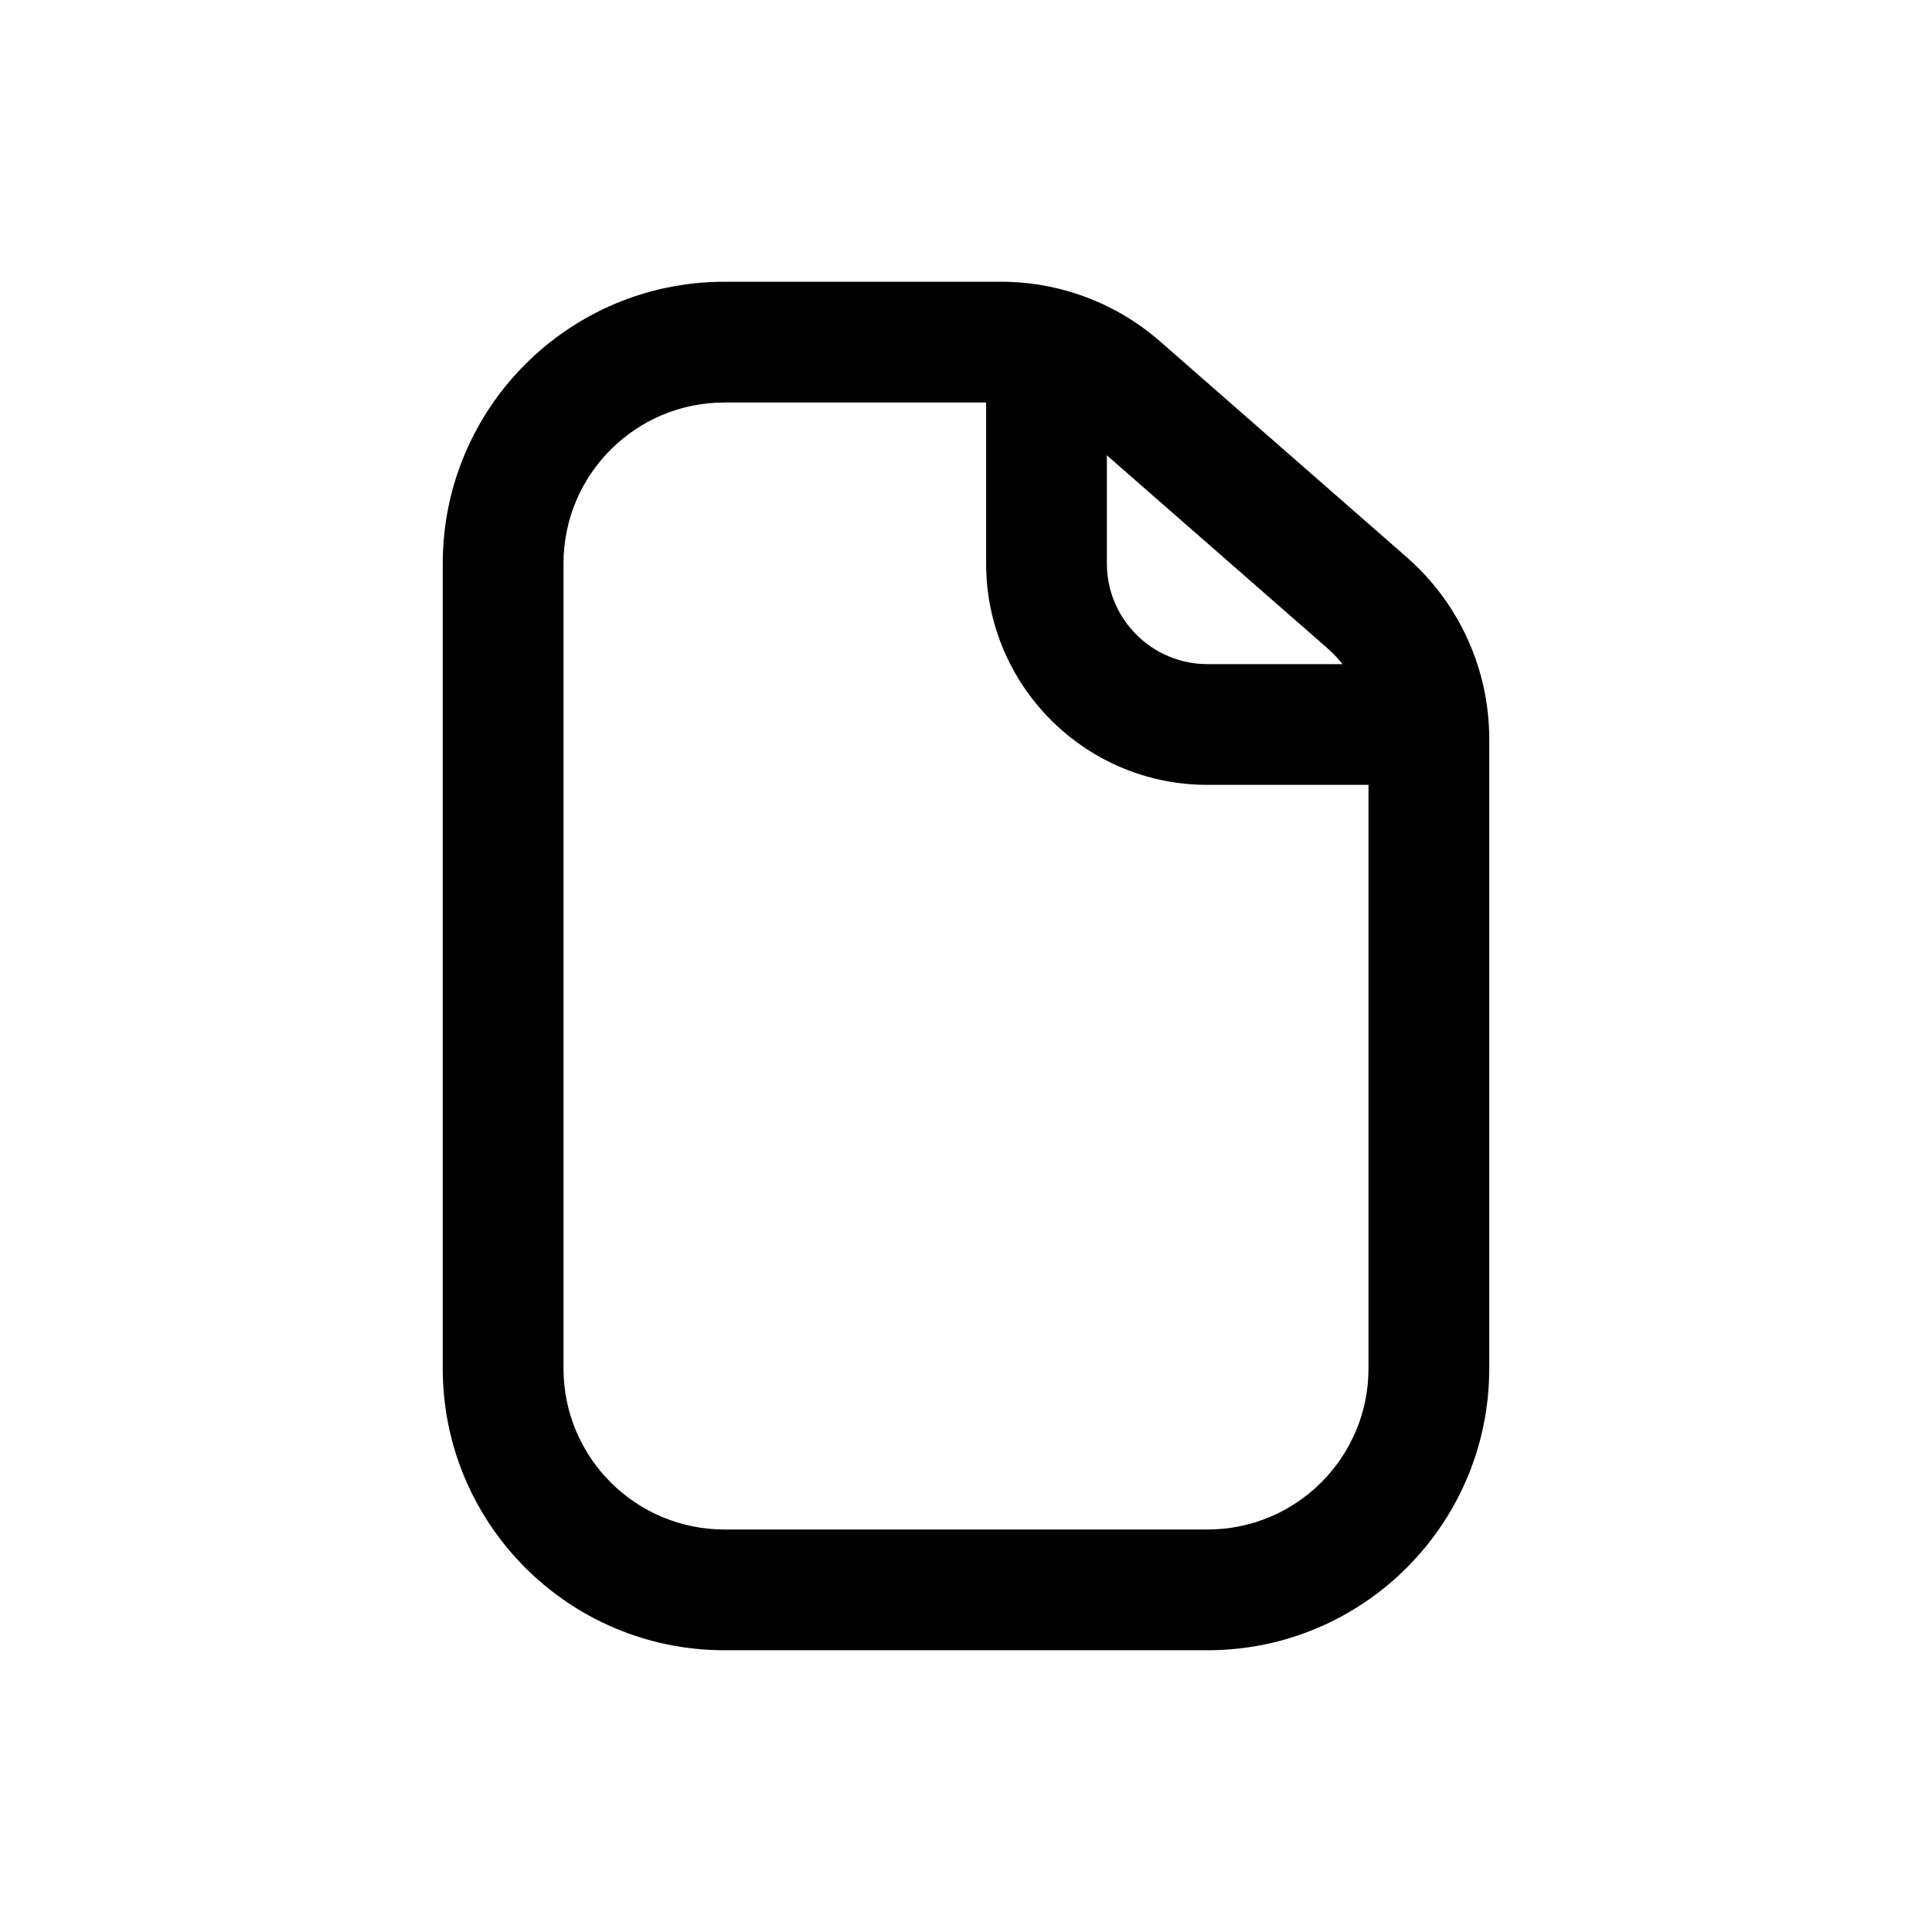
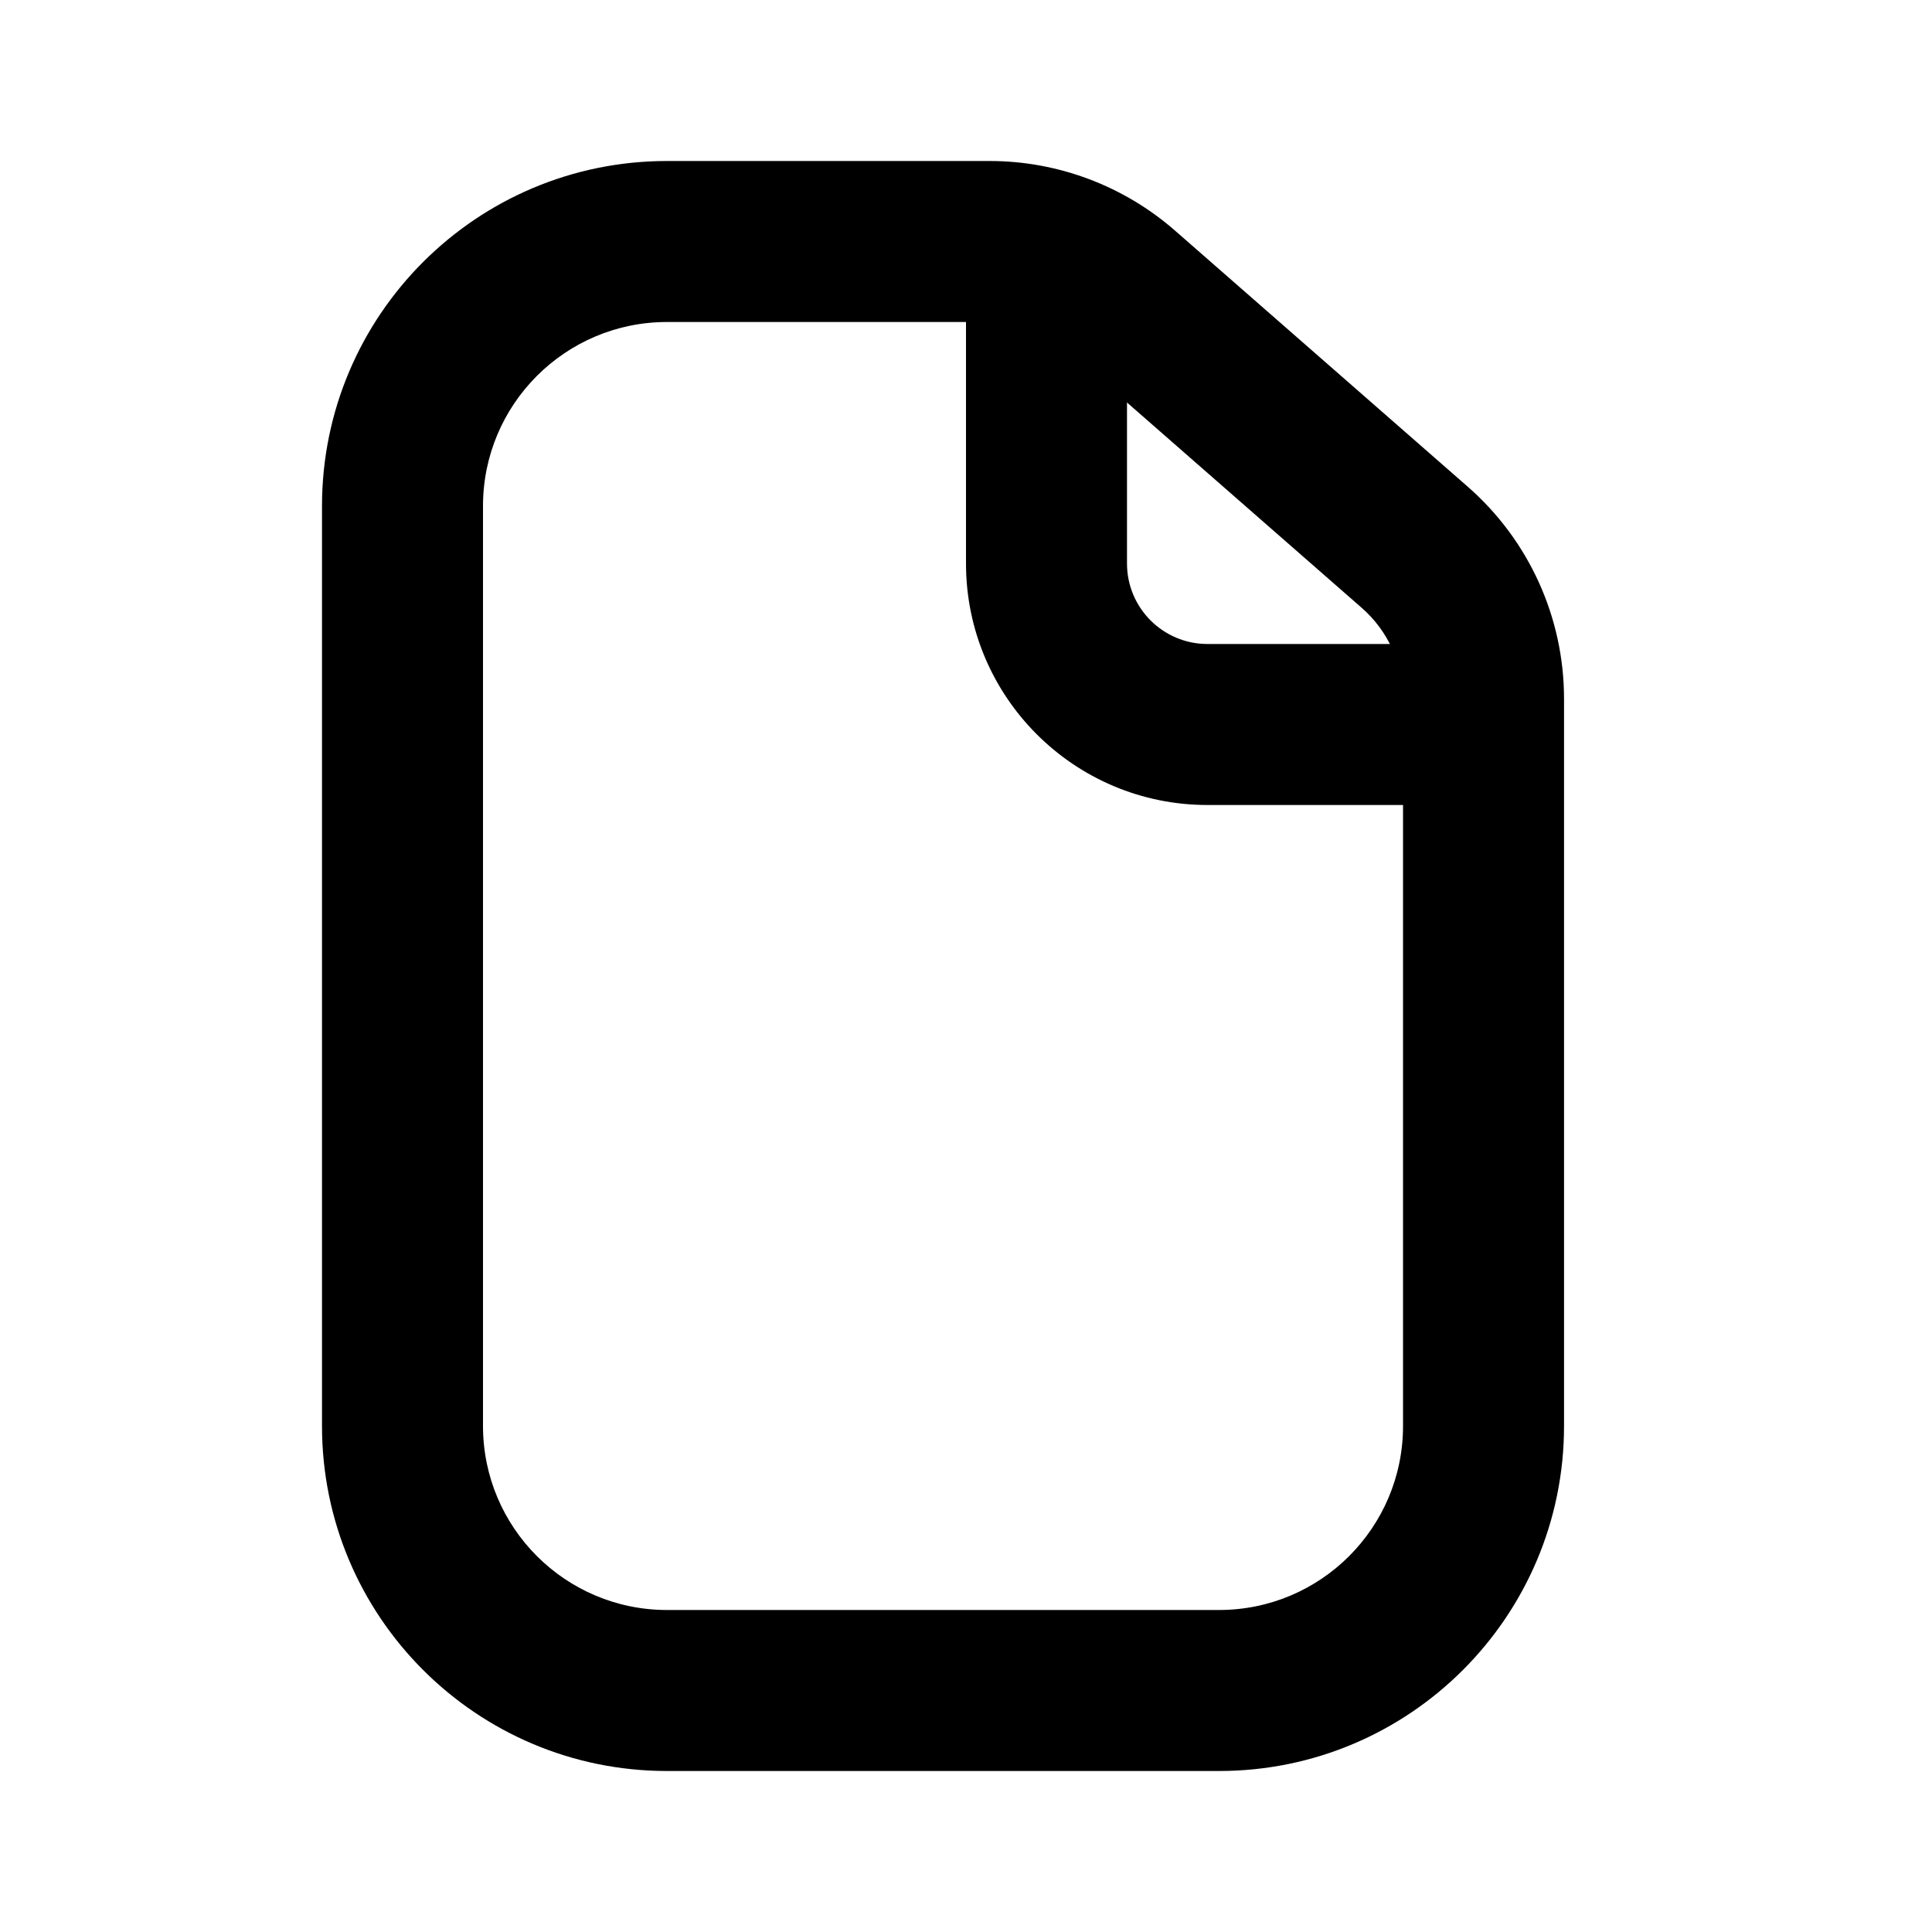
<svg xmlns="http://www.w3.org/2000/svg" width="24" height="24" viewBox="0 0 24 24">
-   <path fill-rule="evenodd" d="M15 20.5H9A3.5 3.5 0 0 1 5.5 17V7A3.5 3.5 0 0 1 9 3.5h3.436a3 3 0 0 1 1.976.742l3.063 2.68a3 3 0 0 1 1.025 2.26V17a3.5 3.5 0 0 1-3.5 3.5Zm0-1.5H9a2 2 0 0 1-2-2V7a2 2 0 0 1 2-2h3.436a1.5 1.5 0 0 1 .988.371l3.064 2.68A1.5 1.5 0 0 1 17 9.182V17a2 2 0 0 1-2 2Z" clip-rule="evenodd" />
-   <path fill-rule="evenodd" d="M13 4.25a.75.75 0 0 1 .75.75v2c0 .69.56 1.25 1.25 1.25h2a.75.75 0 0 1 0 1.5h-2A2.75 2.75 0 0 1 12.25 7V5a.75.75 0 0 1 .75-.75Z" clip-rule="evenodd" />
+   <g class="document-outline">
+     <g class="Vector">
+       <path fill-rule="evenodd" d="M15.143 22H8.286A4.286 4.286 0 0 1 4 17.714V6.286A4.286 4.286 0 0 1 8.286 2h4.008a3.5 3.5 0 0 1 2.304.866l3.635 3.18a3.5 3.5 0 0 1 1.196 2.635v9.033A4.286 4.286 0 0 1 15.143 22Zm0-2H8.286A2.286 2.286 0 0 1 6 17.714V6.286A2.286 2.286 0 0 1 8.286 4h4.008a1.5 1.5 0 0 1 .987.371l3.635 3.18a1.5 1.5 0 0 1 .513 1.13v9.033A2.286 2.286 0 0 1 15.143 20Z" clip-rule="evenodd" />
+       <path fill-rule="evenodd" d="M13 3a1 1 0 0 1 1 1v3a1 1 0 0 0 1 1h2.5a1 1 0 1 1 0 2H15a3 3 0 0 1-3-3V4a1 1 0 0 1 1-1Z" clip-rule="evenodd" />
+     </g>
+   </g>
</svg>
